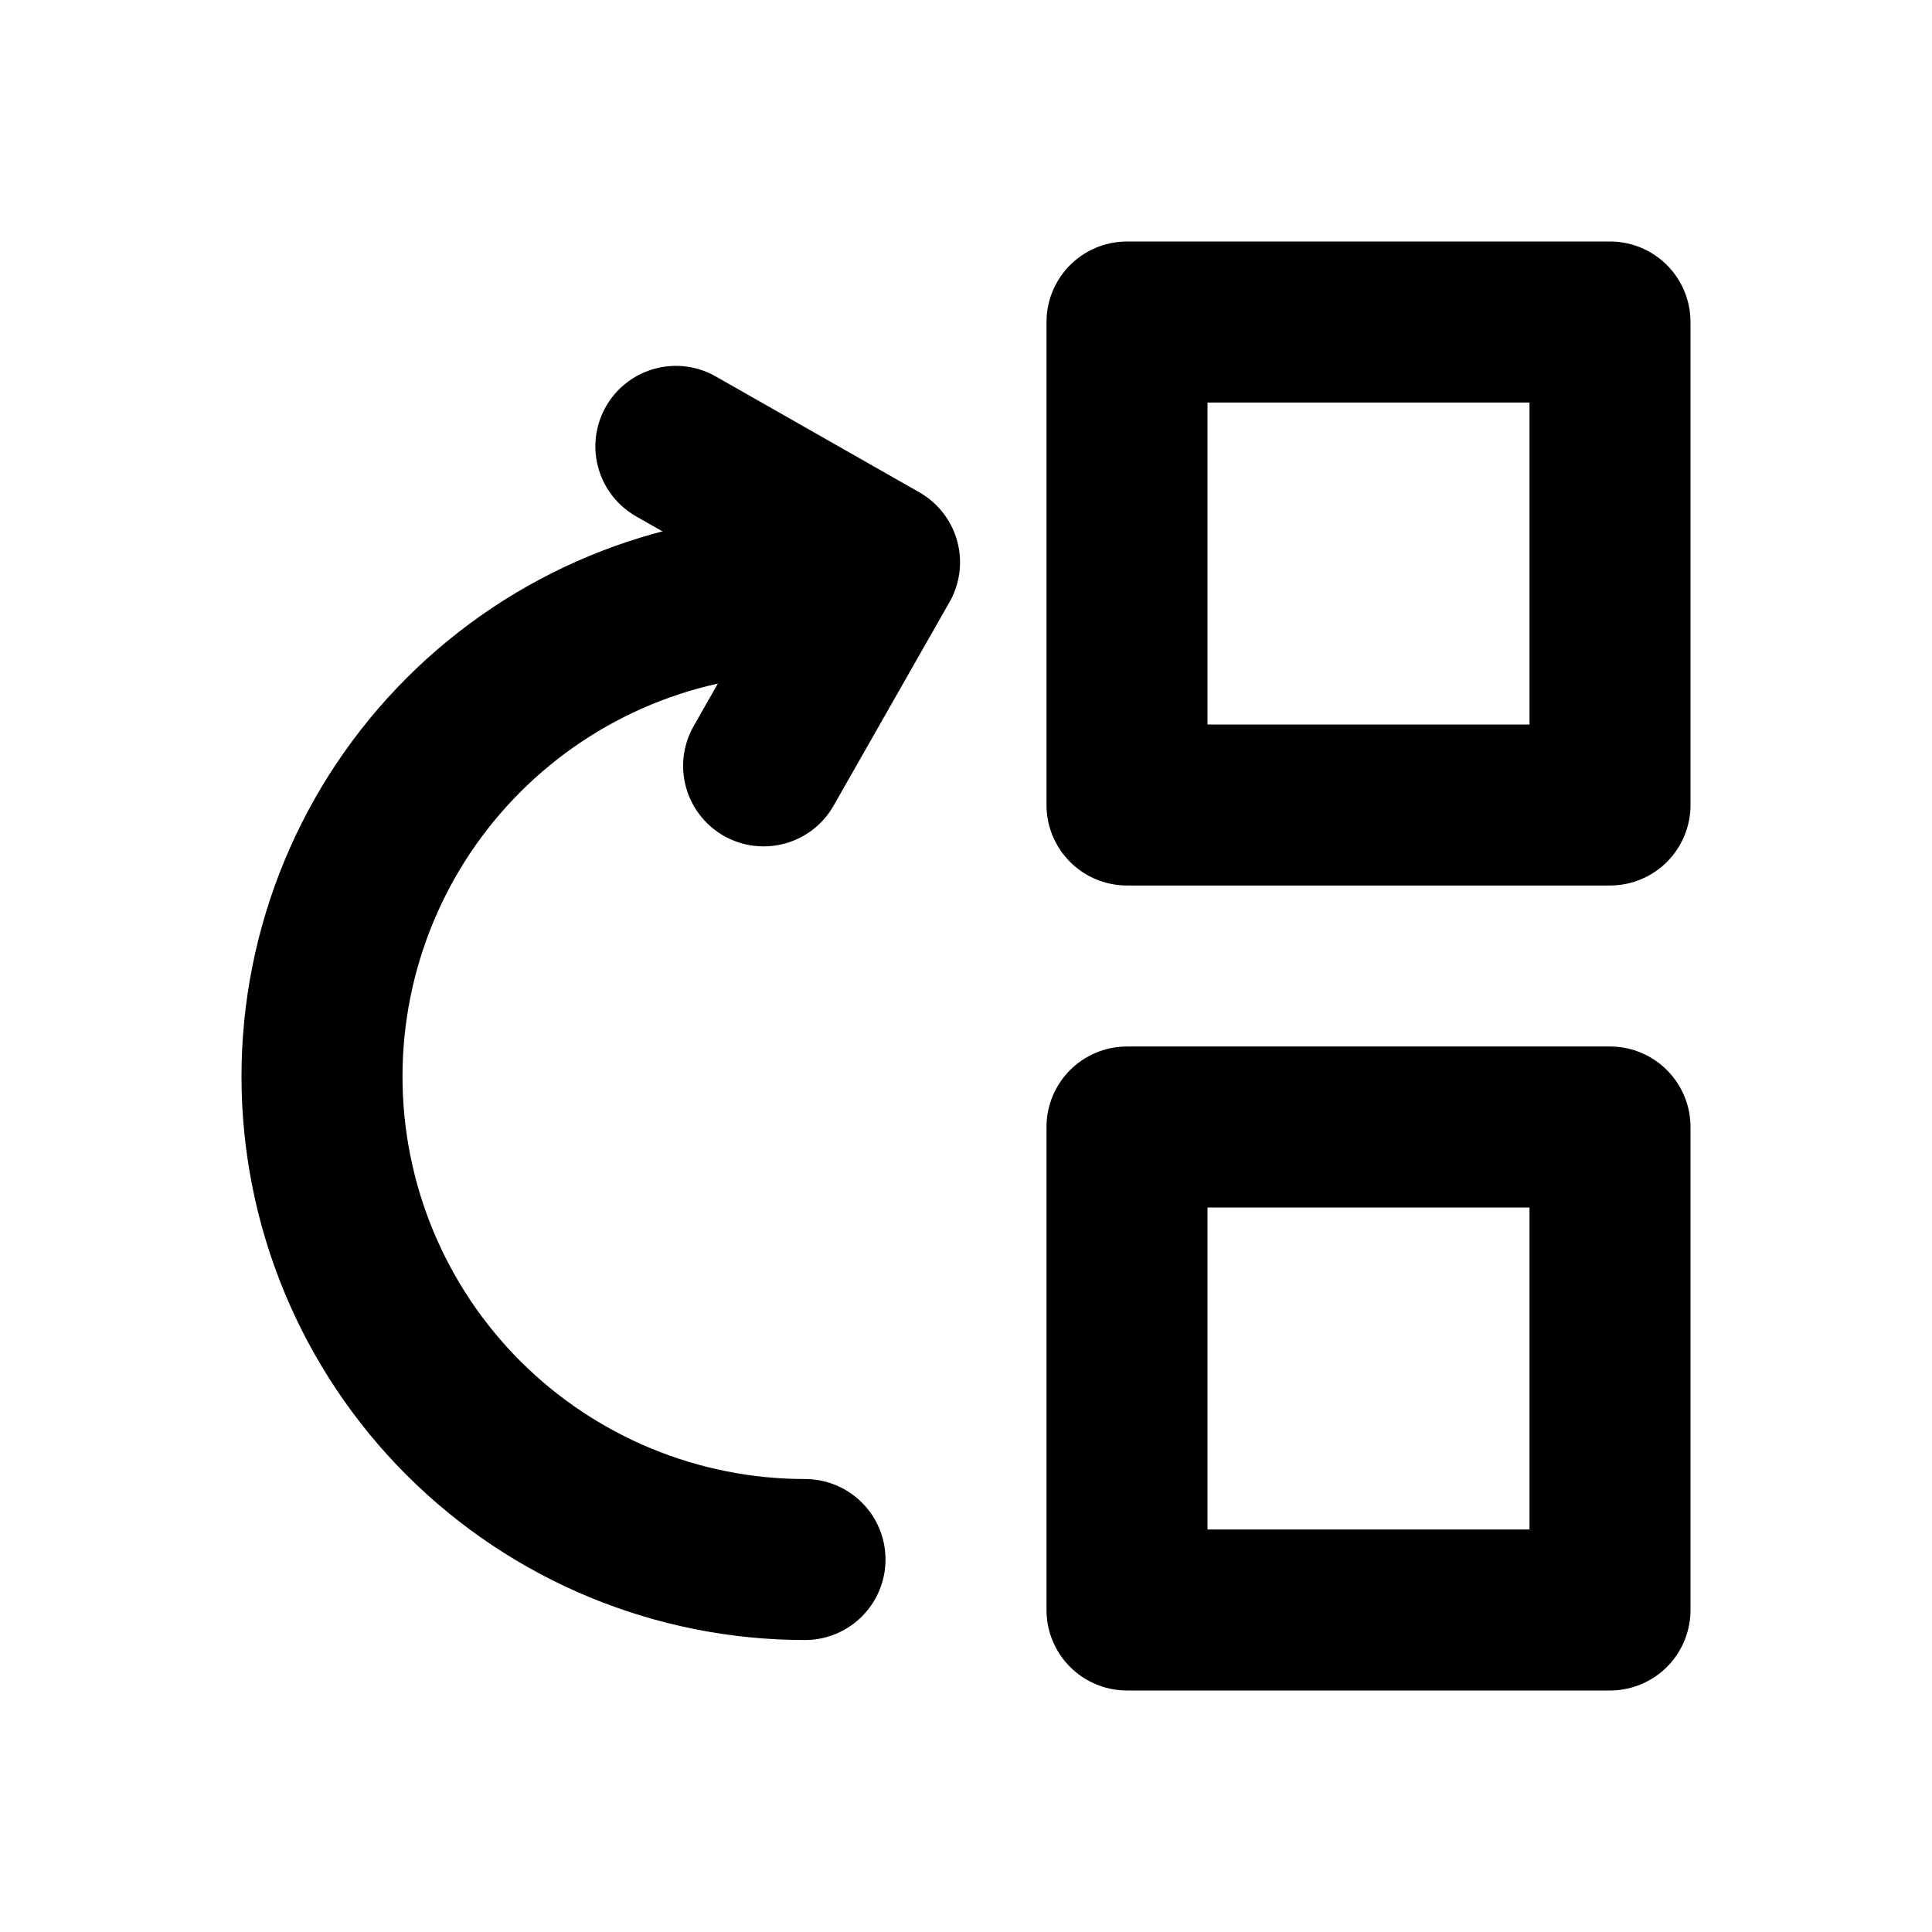
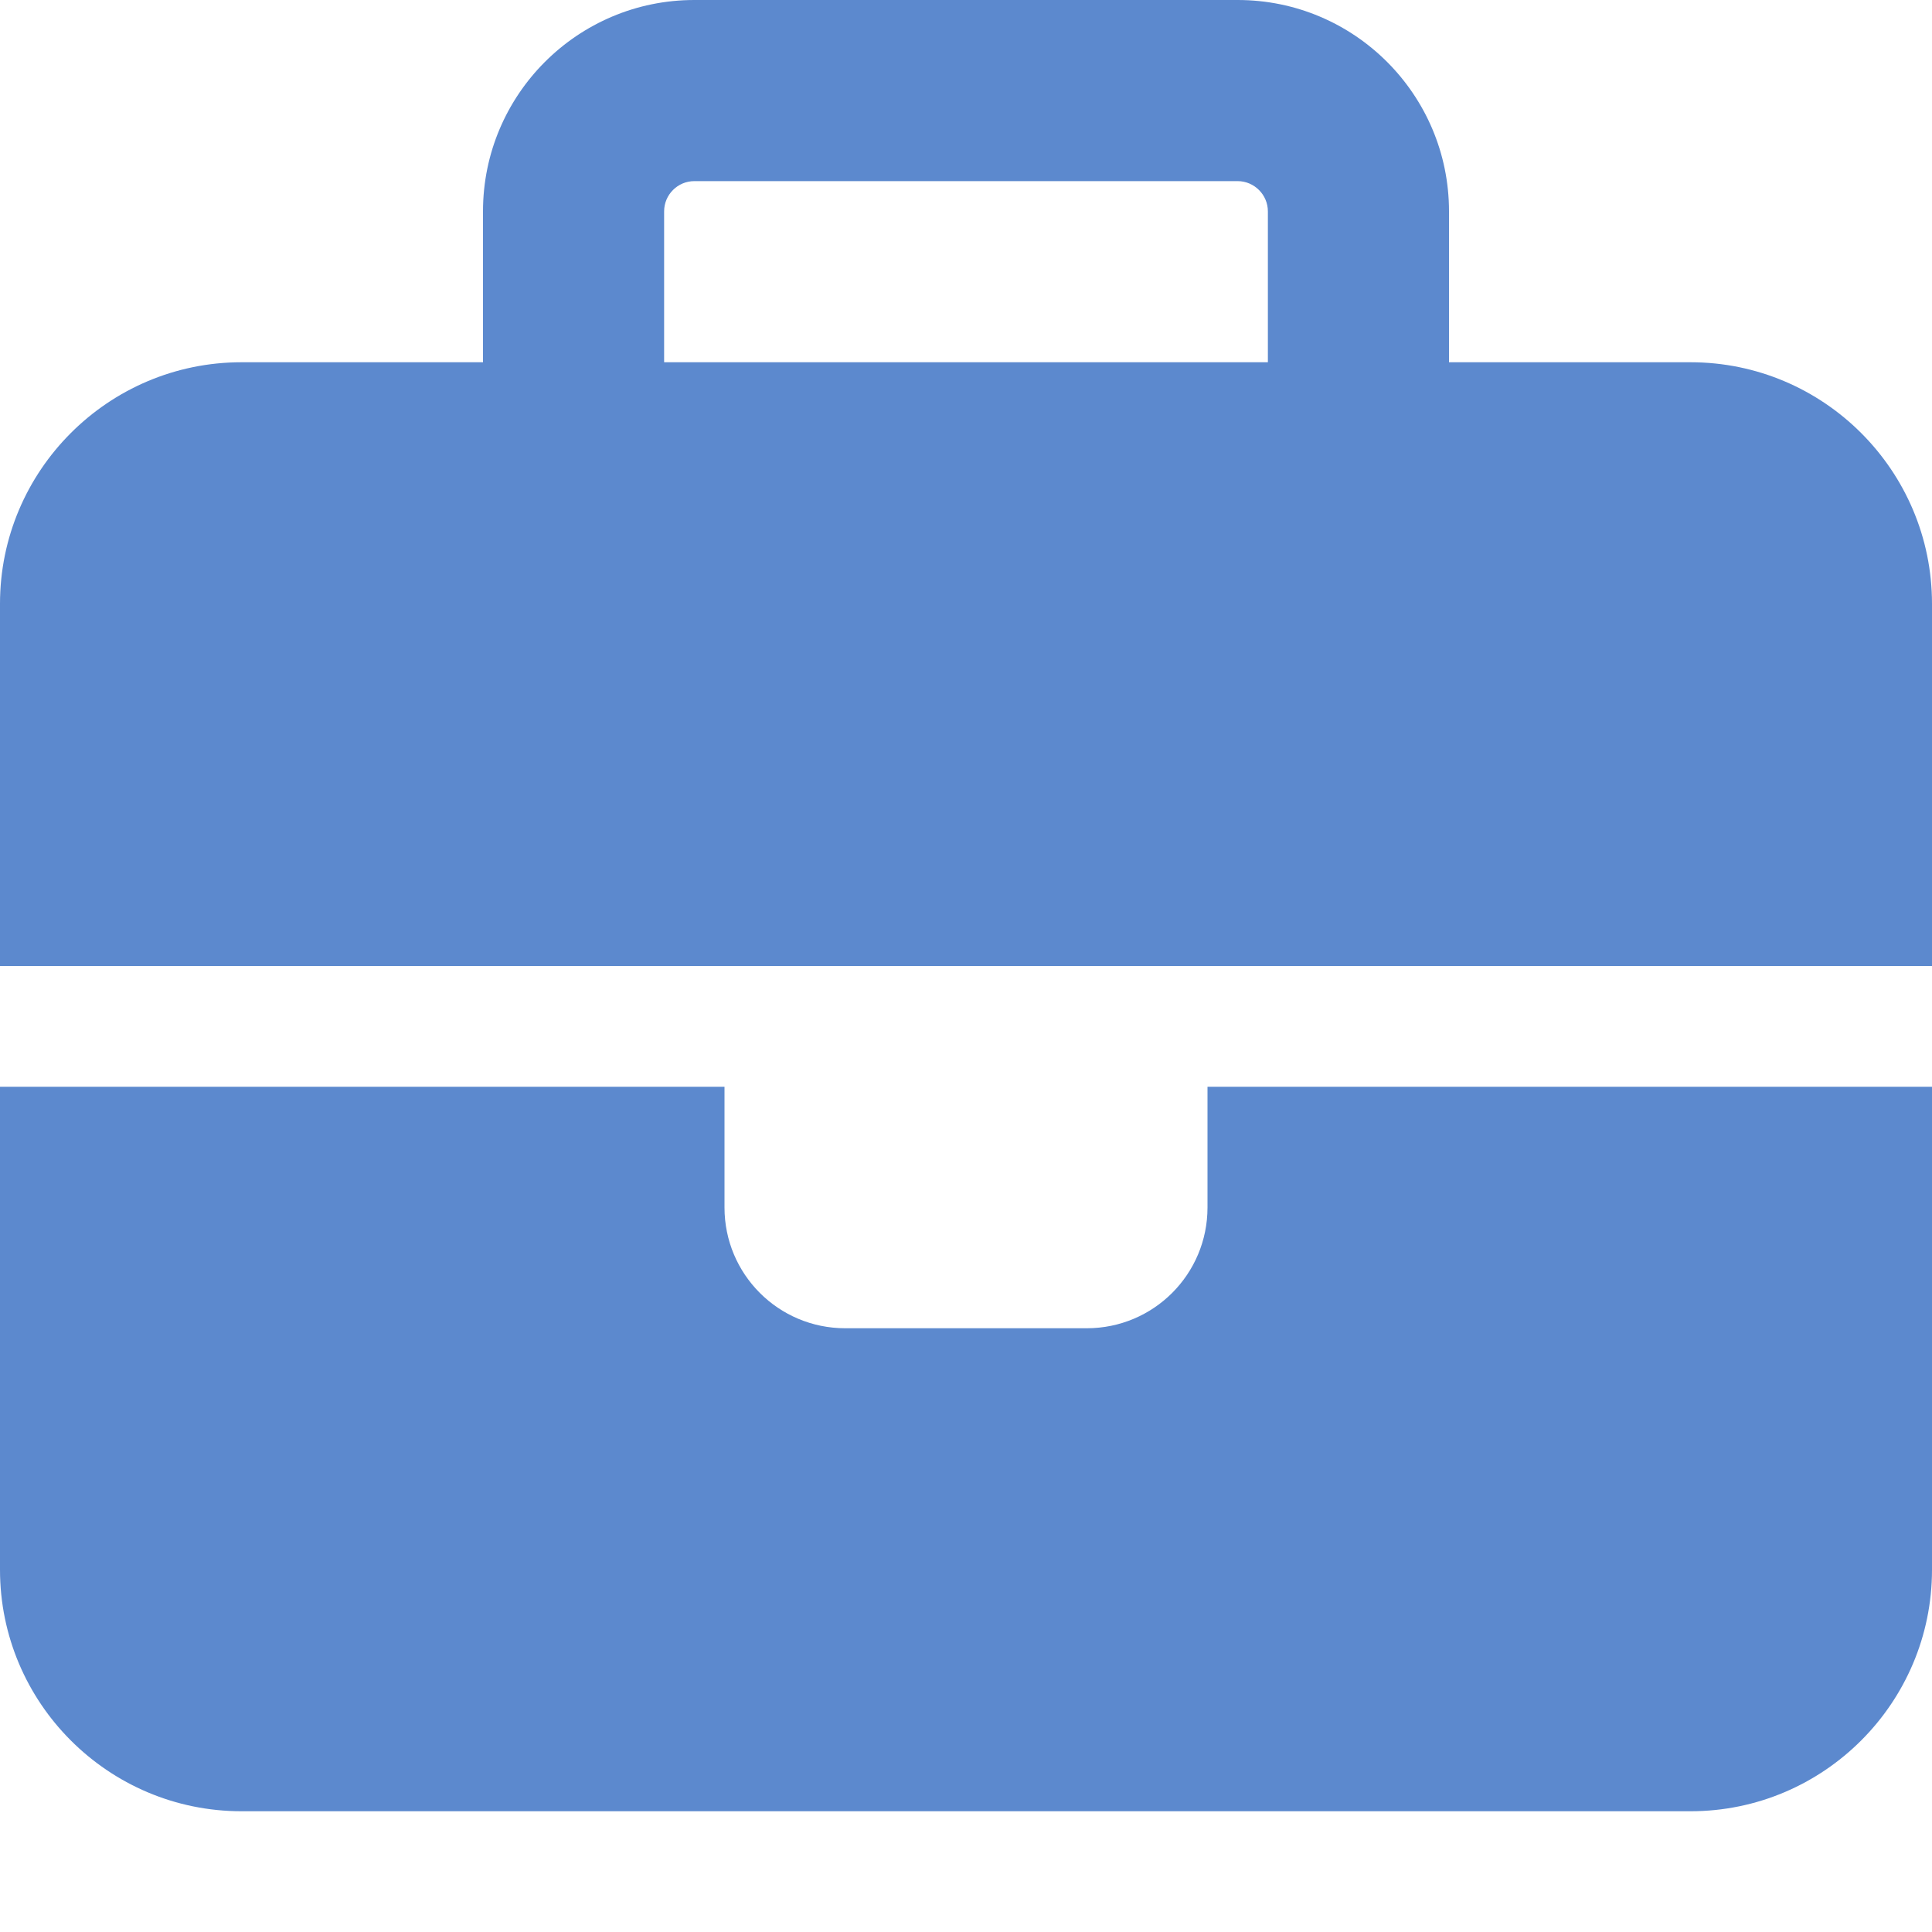
- <svg xmlns="http://www.w3.org/2000/svg" width="800px" height="800px" viewBox="0 0 24 24" fill="none">
-   <rect x="14" y="4" width="6" height="6" stroke="#000000" stroke-width="2" stroke-linecap="round" stroke-linejoin="round" />
-   <rect x="14" y="14" width="6" height="6" stroke="#000000" stroke-width="2" stroke-linecap="round" stroke-linejoin="round" />
-   <path d="M10 19.373C8.409 19.373 6.883 18.741 5.757 17.616C4.632 16.491 4 14.965 4 13.373C4 11.782 4.632 10.256 5.757 9.131C6.883 8.005 8.409 7.373 10 7.373" stroke="#000000" stroke-width="2" stroke-linecap="round" stroke-linejoin="round" />
-   <path d="M8.396 5.545L10.926 6.985L9.486 9.514" stroke="#000000" stroke-width="2" stroke-linecap="round" stroke-linejoin="round" />
+ <svg xmlns="http://www.w3.org/2000/svg" width="16" height="16" viewBox="0 0 16 16" fill="none">
+   <path d="M5.75 1.5H10.25C10.387 1.5 10.5 1.613 10.5 1.75V3H5.5V1.75C5.5 1.613 5.612 1.5 5.75 1.5ZM4 1.75V3H2C0.897 3 0 3.897 0 5V8H6H10H16V5C16 3.897 15.103 3 14 3H12V1.75C12 0.784 11.216 0 10.25 0H5.75C4.784 0 4 0.784 4 1.75ZM16 9H10V10C10 10.553 9.553 11 9 11H7C6.447 11 6 10.553 6 10V9H0V13C0 14.103 0.897 15 2 15H14C15.103 15 16 14.103 16 13V9Z" fill="#5C89CE" />
</svg>
